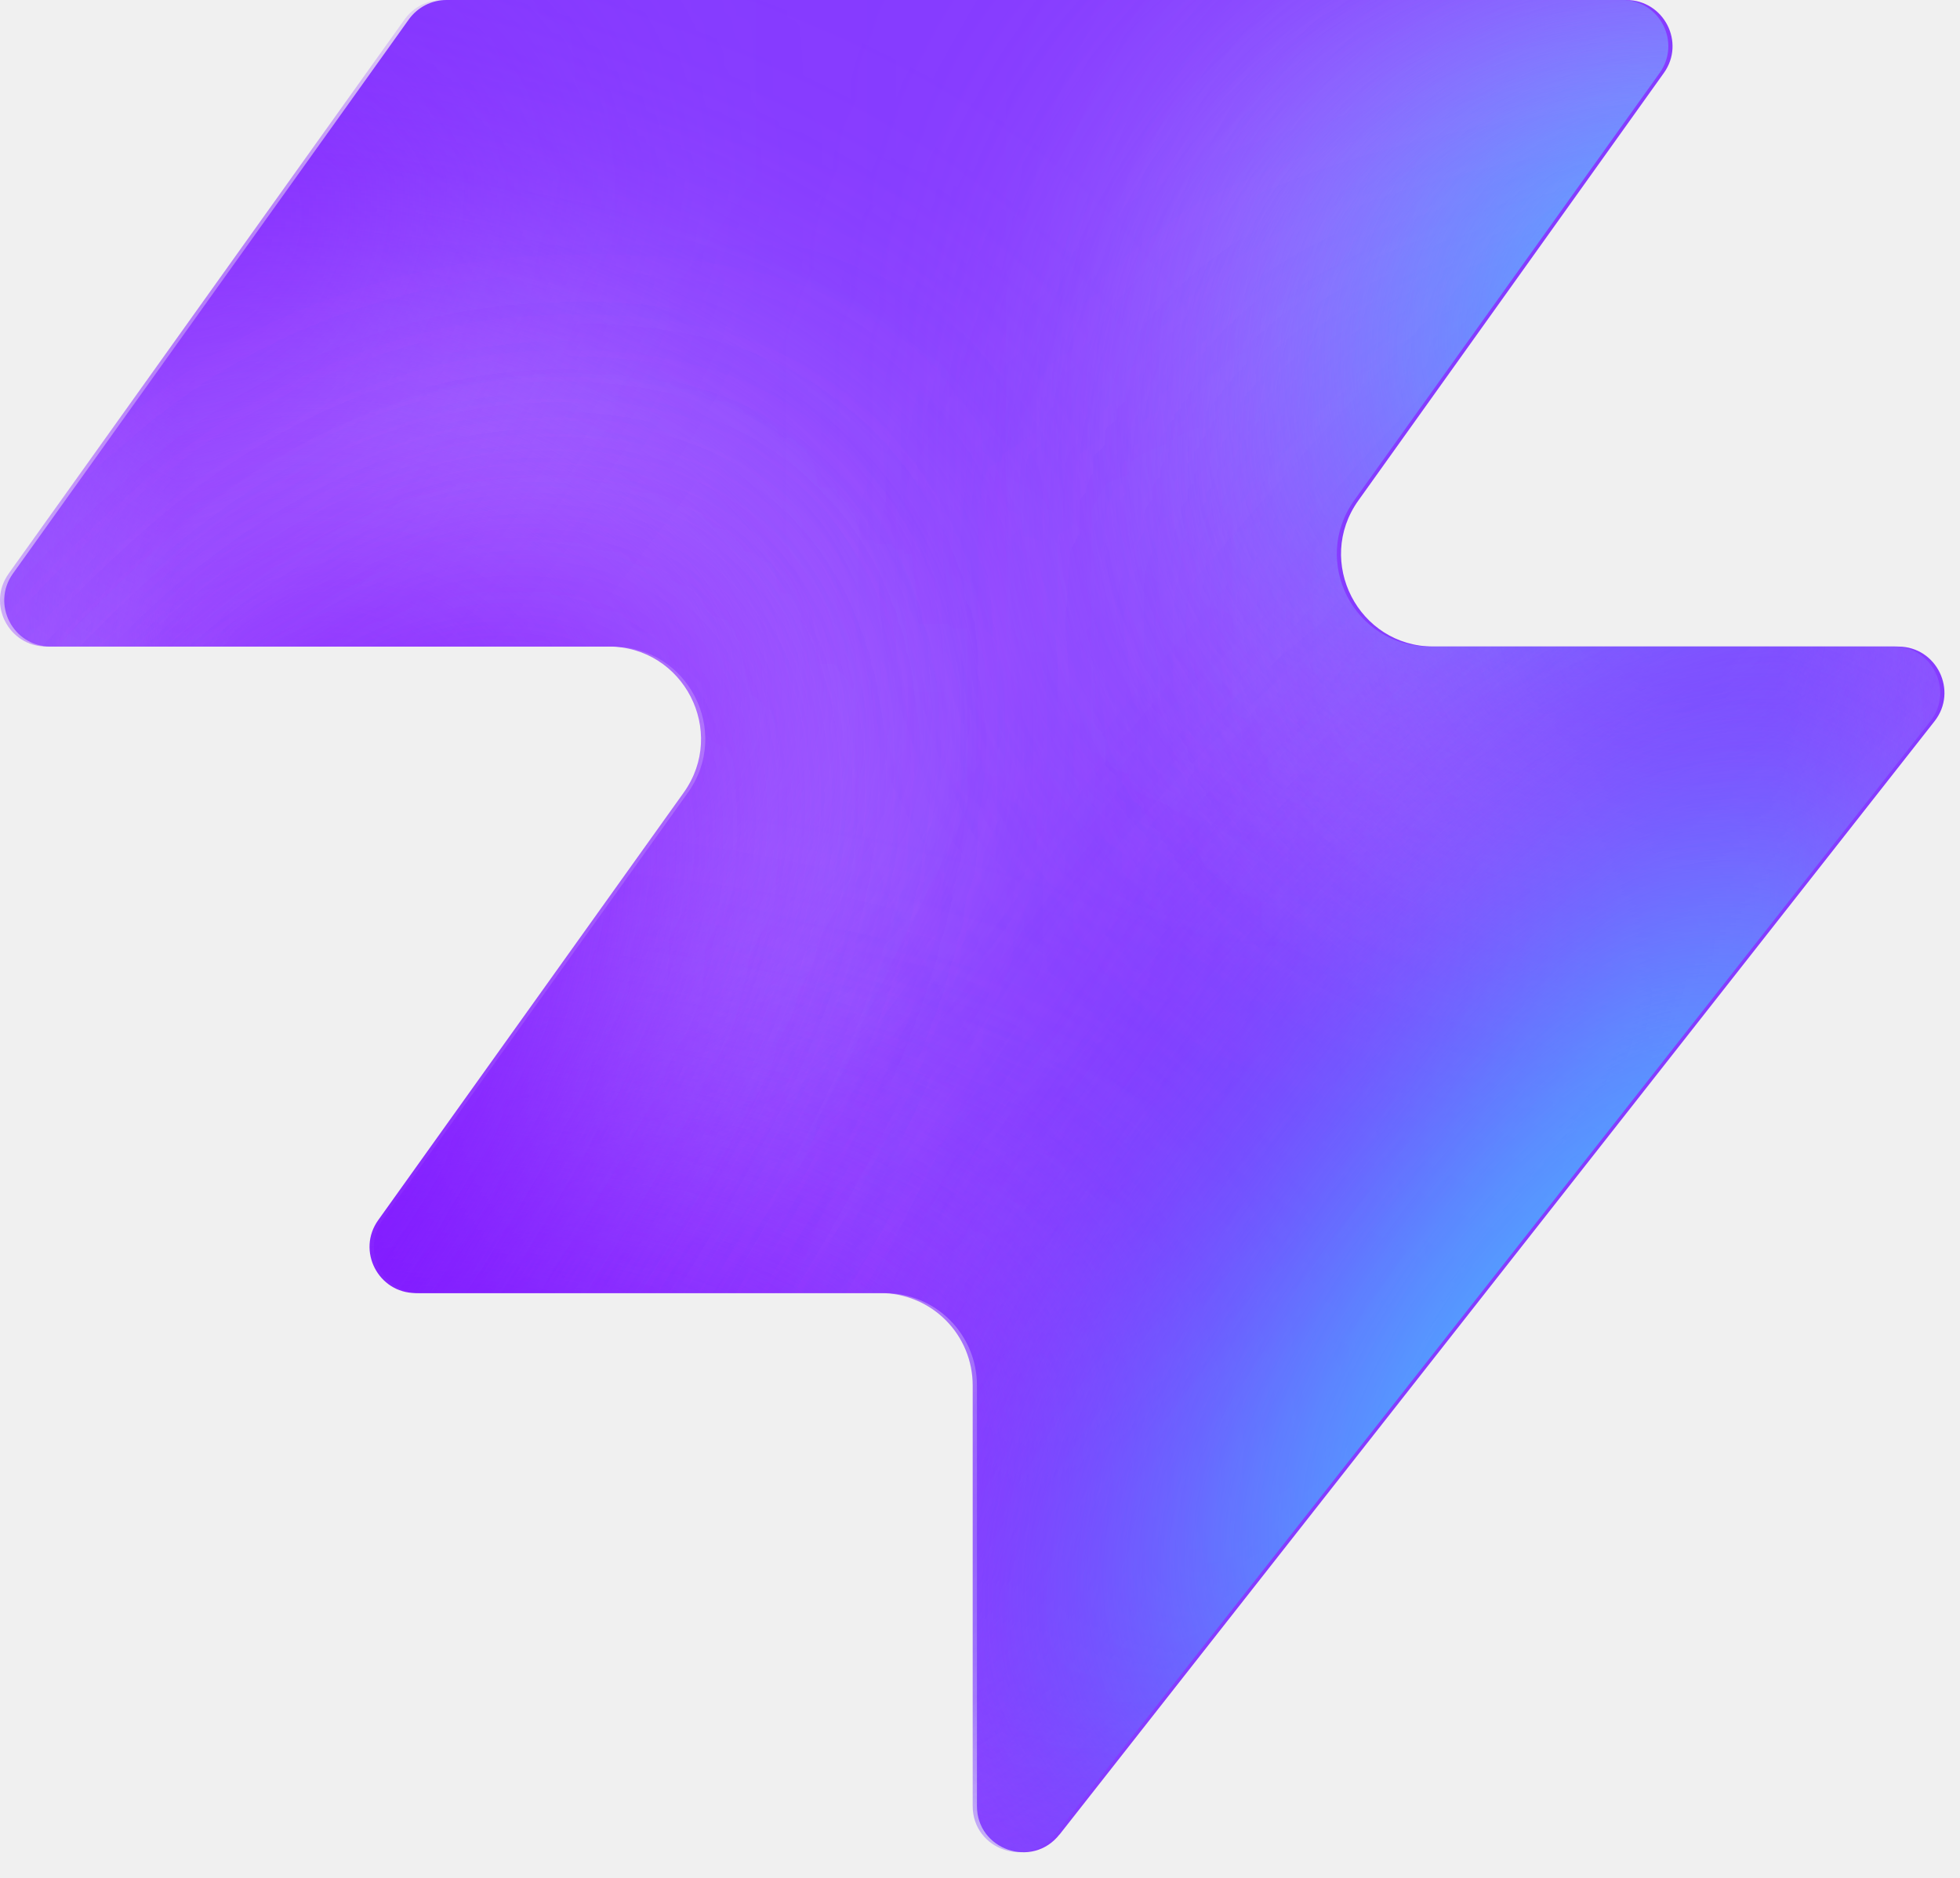
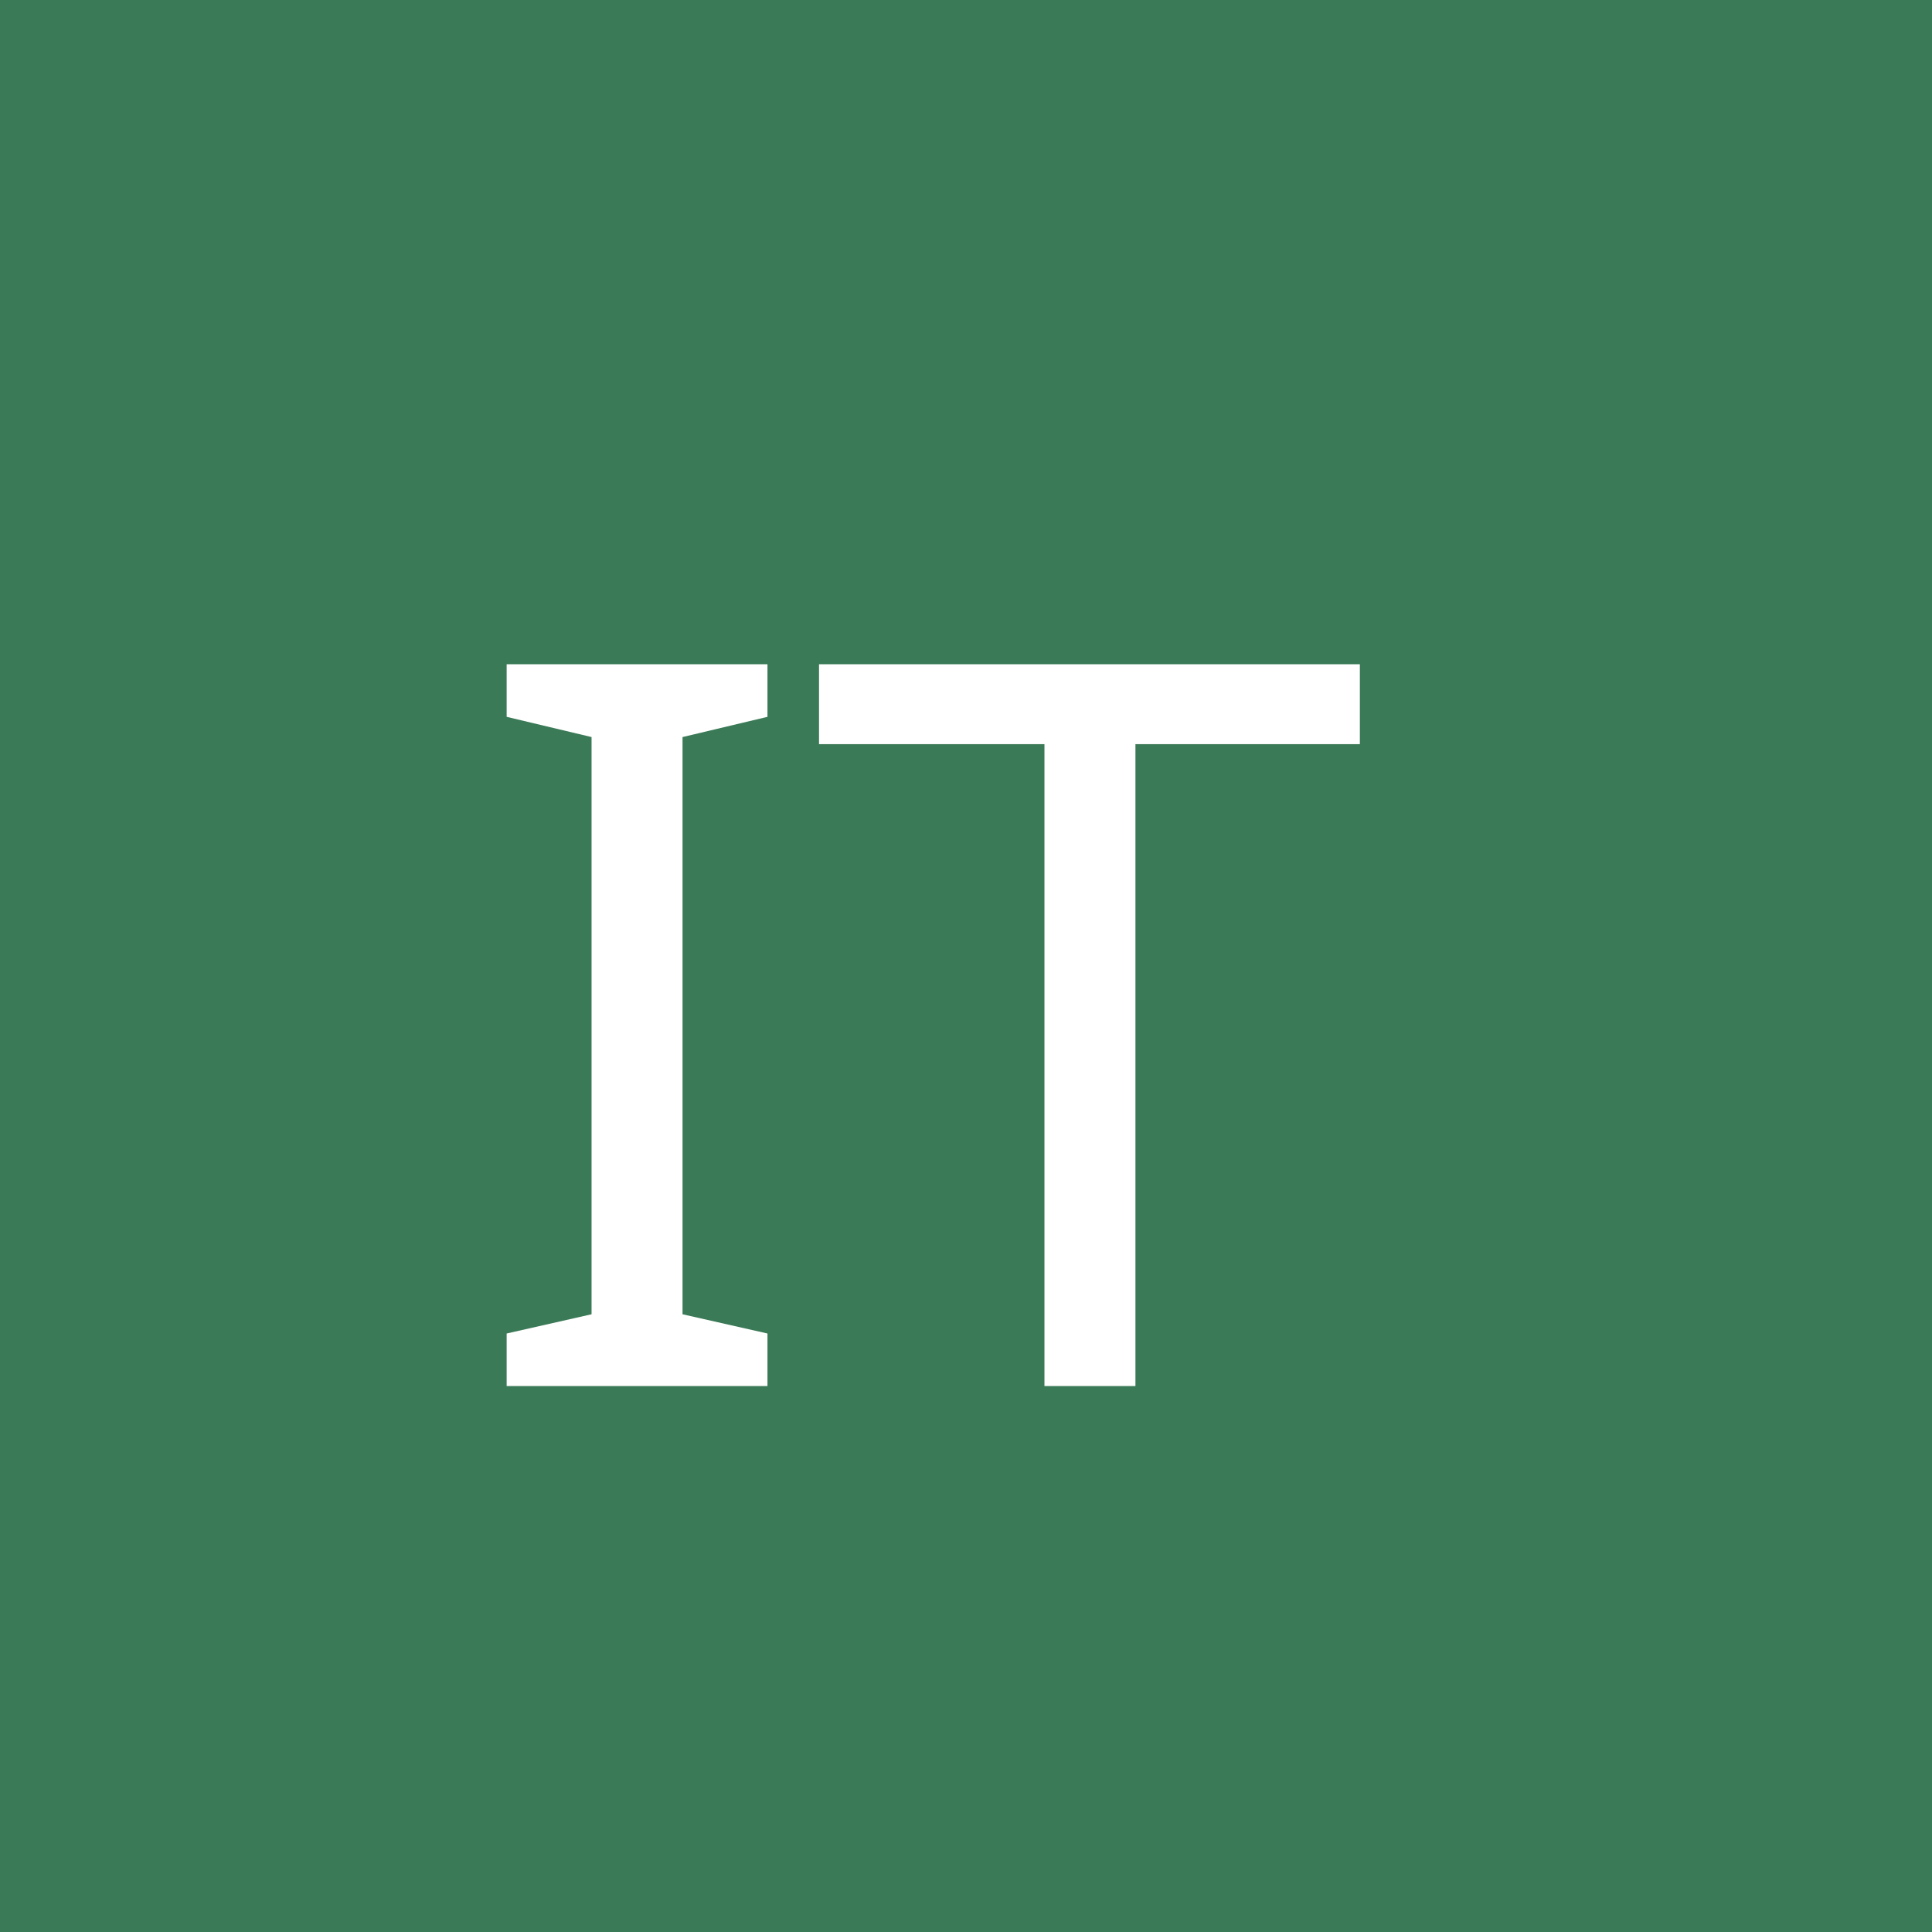
- <svg xmlns="http://www.w3.org/2000/svg" width="48" height="46" fill="none" viewBox="0 0 48 46">
-   <path fill="#863bff" d="M25.946 44.938c-.664.845-2.021.375-2.021-.698V33.937a2.26 2.26 0 0 0-2.262-2.262H10.287c-.92 0-1.456-1.04-.92-1.788l7.48-10.471c1.07-1.497 0-3.578-1.842-3.578H1.237c-.92 0-1.456-1.04-.92-1.788L10.013.474c.214-.297.556-.474.92-.474h28.894c.92 0 1.456 1.04.92 1.788l-7.48 10.471c-1.07 1.498 0 3.579 1.842 3.579h11.377c.943 0 1.473 1.088.89 1.83L25.947 44.94z" style="fill:#863bff;fill:color(display-p3 .525 .23 1);fill-opacity:1" />
-   <mask id="a" width="48" height="46" x="0" y="0" maskUnits="userSpaceOnUse" style="mask-type:alpha">
-     <path fill="#000" d="M25.842 44.938c-.664.844-2.021.375-2.021-.698V33.937a2.26 2.26 0 0 0-2.262-2.262H10.183c-.92 0-1.456-1.04-.92-1.788l7.48-10.471c1.07-1.498 0-3.579-1.842-3.579H1.133c-.92 0-1.456-1.04-.92-1.787L9.91.473c.214-.297.556-.474.92-.474h28.894c.92 0 1.456 1.04.92 1.788l-7.48 10.471c-1.07 1.498 0 3.578 1.842 3.578h11.377c.943 0 1.473 1.088.89 1.832L25.843 44.94z" style="fill:#000;fill-opacity:1" />
-   </mask>
-   <g mask="url(#a)">
-     <g filter="url(#b)">
-       <ellipse cx="5.508" cy="14.704" fill="#ede6ff" rx="5.508" ry="14.704" style="fill:#ede6ff;fill:color(display-p3 .927 .903 1);fill-opacity:1" transform="matrix(.00324 1 1 -.00324 -4.47 31.516)" />
-     </g>
-     <g filter="url(#c)">
-       <ellipse cx="10.399" cy="29.851" fill="#ede6ff" rx="10.399" ry="29.851" style="fill:#ede6ff;fill:color(display-p3 .927 .903 1);fill-opacity:1" transform="matrix(.00324 1 1 -.00324 -39.328 7.883)" />
-     </g>
-     <g filter="url(#d)">
-       <ellipse cx="5.508" cy="30.487" fill="#7e14ff" rx="5.508" ry="30.487" style="fill:#7e14ff;fill:color(display-p3 .492 .077 1);fill-opacity:1" transform="rotate(89.814 -25.913 -14.639)scale(1 -1)" />
-     </g>
-     <g filter="url(#e)">
-       <ellipse cx="5.508" cy="30.599" fill="#7e14ff" rx="5.508" ry="30.599" style="fill:#7e14ff;fill:color(display-p3 .492 .077 1);fill-opacity:1" transform="rotate(89.814 -32.644 -3.334)scale(1 -1)" />
-     </g>
-     <g filter="url(#f)">
-       <ellipse cx="5.508" cy="30.599" fill="#7e14ff" rx="5.508" ry="30.599" style="fill:#7e14ff;fill:color(display-p3 .492 .077 1);fill-opacity:1" transform="matrix(.00324 1 1 -.00324 -34.34 30.47)" />
-     </g>
-     <g filter="url(#g)">
-       <ellipse cx="14.072" cy="22.078" fill="#ede6ff" rx="14.072" ry="22.078" style="fill:#ede6ff;fill:color(display-p3 .927 .903 1);fill-opacity:1" transform="rotate(93.35 24.506 48.493)scale(-1 1)" />
-     </g>
-     <g filter="url(#h)">
-       <ellipse cx="3.47" cy="21.501" fill="#7e14ff" rx="3.47" ry="21.501" style="fill:#7e14ff;fill:color(display-p3 .492 .077 1);fill-opacity:1" transform="rotate(89.009 28.708 47.59)scale(-1 1)" />
-     </g>
-     <g filter="url(#i)">
-       <ellipse cx="3.47" cy="21.501" fill="#7e14ff" rx="3.47" ry="21.501" style="fill:#7e14ff;fill:color(display-p3 .492 .077 1);fill-opacity:1" transform="rotate(89.009 28.708 47.59)scale(-1 1)" />
-     </g>
-     <g filter="url(#j)">
-       <ellipse cx=".387" cy="8.972" fill="#7e14ff" rx="4.407" ry="29.108" style="fill:#7e14ff;fill:color(display-p3 .492 .077 1);fill-opacity:1" transform="rotate(39.51 .387 8.972)" />
-     </g>
-     <g filter="url(#k)">
-       <ellipse cx="47.523" cy="-6.092" fill="#7e14ff" rx="4.407" ry="29.108" style="fill:#7e14ff;fill:color(display-p3 .492 .077 1);fill-opacity:1" transform="rotate(37.892 47.523 -6.092)" />
-     </g>
-     <g filter="url(#l)">
-       <ellipse cx="41.412" cy="6.333" fill="#47bfff" rx="5.971" ry="9.665" style="fill:#47bfff;fill:color(display-p3 .28 .748 1);fill-opacity:1" transform="rotate(37.892 41.412 6.333)" />
-     </g>
-     <g filter="url(#m)">
-       <ellipse cx="-1.879" cy="38.332" fill="#7e14ff" rx="4.407" ry="29.108" style="fill:#7e14ff;fill:color(display-p3 .492 .077 1);fill-opacity:1" transform="rotate(37.892 -1.88 38.332)" />
-     </g>
-     <g filter="url(#n)">
-       <ellipse cx="-1.879" cy="38.332" fill="#7e14ff" rx="4.407" ry="29.108" style="fill:#7e14ff;fill:color(display-p3 .492 .077 1);fill-opacity:1" transform="rotate(37.892 -1.88 38.332)" />
-     </g>
-     <g filter="url(#o)">
-       <ellipse cx="35.651" cy="29.907" fill="#7e14ff" rx="4.407" ry="29.108" style="fill:#7e14ff;fill:color(display-p3 .492 .077 1);fill-opacity:1" transform="rotate(37.892 35.651 29.907)" />
-     </g>
-     <g filter="url(#p)">
-       <ellipse cx="38.418" cy="32.4" fill="#47bfff" rx="5.971" ry="15.297" style="fill:#47bfff;fill:color(display-p3 .28 .748 1);fill-opacity:1" transform="rotate(37.892 38.418 32.4)" />
-     </g>
-   </g>
+ <svg xmlns="http://www.w3.org/2000/svg" id="Layer_1" data-name="Layer 1" viewBox="0 0 1024 1024">
  <defs>
-     <filter id="b" width="60.045" height="41.654" x="-19.77" y="16.149" color-interpolation-filters="sRGB" filterUnits="userSpaceOnUse">
-       <feFlood flood-opacity="0" result="BackgroundImageFix" />
-       <feBlend in="SourceGraphic" in2="BackgroundImageFix" result="shape" />
-       <feGaussianBlur result="effect1_foregroundBlur_2002_17158" stdDeviation="7.659" />
-     </filter>
-     <filter id="c" width="90.34" height="51.437" x="-54.613" y="-7.533" color-interpolation-filters="sRGB" filterUnits="userSpaceOnUse">
-       <feFlood flood-opacity="0" result="BackgroundImageFix" />
-       <feBlend in="SourceGraphic" in2="BackgroundImageFix" result="shape" />
-       <feGaussianBlur result="effect1_foregroundBlur_2002_17158" stdDeviation="7.659" />
-     </filter>
-     <filter id="d" width="79.355" height="29.4" x="-49.64" y="2.03" color-interpolation-filters="sRGB" filterUnits="userSpaceOnUse">
-       <feFlood flood-opacity="0" result="BackgroundImageFix" />
-       <feBlend in="SourceGraphic" in2="BackgroundImageFix" result="shape" />
-       <feGaussianBlur result="effect1_foregroundBlur_2002_17158" stdDeviation="4.596" />
-     </filter>
-     <filter id="e" width="79.579" height="29.4" x="-45.045" y="20.029" color-interpolation-filters="sRGB" filterUnits="userSpaceOnUse">
-       <feFlood flood-opacity="0" result="BackgroundImageFix" />
-       <feBlend in="SourceGraphic" in2="BackgroundImageFix" result="shape" />
-       <feGaussianBlur result="effect1_foregroundBlur_2002_17158" stdDeviation="4.596" />
-     </filter>
-     <filter id="f" width="79.579" height="29.4" x="-43.513" y="21.178" color-interpolation-filters="sRGB" filterUnits="userSpaceOnUse">
-       <feFlood flood-opacity="0" result="BackgroundImageFix" />
-       <feBlend in="SourceGraphic" in2="BackgroundImageFix" result="shape" />
-       <feGaussianBlur result="effect1_foregroundBlur_2002_17158" stdDeviation="4.596" />
-     </filter>
-     <filter id="g" width="74.749" height="58.852" x="15.756" y="-17.901" color-interpolation-filters="sRGB" filterUnits="userSpaceOnUse">
-       <feFlood flood-opacity="0" result="BackgroundImageFix" />
-       <feBlend in="SourceGraphic" in2="BackgroundImageFix" result="shape" />
-       <feGaussianBlur result="effect1_foregroundBlur_2002_17158" stdDeviation="7.659" />
-     </filter>
-     <filter id="h" width="61.377" height="25.362" x="23.548" y="2.284" color-interpolation-filters="sRGB" filterUnits="userSpaceOnUse">
-       <feFlood flood-opacity="0" result="BackgroundImageFix" />
-       <feBlend in="SourceGraphic" in2="BackgroundImageFix" result="shape" />
-       <feGaussianBlur result="effect1_foregroundBlur_2002_17158" stdDeviation="4.596" />
-     </filter>
-     <filter id="i" width="61.377" height="25.362" x="23.548" y="2.284" color-interpolation-filters="sRGB" filterUnits="userSpaceOnUse">
-       <feFlood flood-opacity="0" result="BackgroundImageFix" />
-       <feBlend in="SourceGraphic" in2="BackgroundImageFix" result="shape" />
-       <feGaussianBlur result="effect1_foregroundBlur_2002_17158" stdDeviation="4.596" />
-     </filter>
-     <filter id="j" width="56.045" height="63.649" x="-27.636" y="-22.853" color-interpolation-filters="sRGB" filterUnits="userSpaceOnUse">
-       <feFlood flood-opacity="0" result="BackgroundImageFix" />
-       <feBlend in="SourceGraphic" in2="BackgroundImageFix" result="shape" />
-       <feGaussianBlur result="effect1_foregroundBlur_2002_17158" stdDeviation="4.596" />
-     </filter>
-     <filter id="k" width="54.814" height="64.646" x="20.116" y="-38.415" color-interpolation-filters="sRGB" filterUnits="userSpaceOnUse">
-       <feFlood flood-opacity="0" result="BackgroundImageFix" />
-       <feBlend in="SourceGraphic" in2="BackgroundImageFix" result="shape" />
-       <feGaussianBlur result="effect1_foregroundBlur_2002_17158" stdDeviation="4.596" />
-     </filter>
-     <filter id="l" width="33.541" height="35.313" x="24.641" y="-11.323" color-interpolation-filters="sRGB" filterUnits="userSpaceOnUse">
-       <feFlood flood-opacity="0" result="BackgroundImageFix" />
-       <feBlend in="SourceGraphic" in2="BackgroundImageFix" result="shape" />
-       <feGaussianBlur result="effect1_foregroundBlur_2002_17158" stdDeviation="4.596" />
-     </filter>
-     <filter id="m" width="54.814" height="64.646" x="-29.286" y="6.009" color-interpolation-filters="sRGB" filterUnits="userSpaceOnUse">
-       <feFlood flood-opacity="0" result="BackgroundImageFix" />
-       <feBlend in="SourceGraphic" in2="BackgroundImageFix" result="shape" />
-       <feGaussianBlur result="effect1_foregroundBlur_2002_17158" stdDeviation="4.596" />
-     </filter>
-     <filter id="n" width="54.814" height="64.646" x="-29.286" y="6.009" color-interpolation-filters="sRGB" filterUnits="userSpaceOnUse">
-       <feFlood flood-opacity="0" result="BackgroundImageFix" />
-       <feBlend in="SourceGraphic" in2="BackgroundImageFix" result="shape" />
-       <feGaussianBlur result="effect1_foregroundBlur_2002_17158" stdDeviation="4.596" />
-     </filter>
-     <filter id="o" width="54.814" height="64.646" x="8.244" y="-2.416" color-interpolation-filters="sRGB" filterUnits="userSpaceOnUse">
-       <feFlood flood-opacity="0" result="BackgroundImageFix" />
-       <feBlend in="SourceGraphic" in2="BackgroundImageFix" result="shape" />
-       <feGaussianBlur result="effect1_foregroundBlur_2002_17158" stdDeviation="4.596" />
-     </filter>
-     <filter id="p" width="39.409" height="43.623" x="18.713" y="10.588" color-interpolation-filters="sRGB" filterUnits="userSpaceOnUse">
-       <feFlood flood-opacity="0" result="BackgroundImageFix" />
-       <feBlend in="SourceGraphic" in2="BackgroundImageFix" result="shape" />
-       <feGaussianBlur result="effect1_foregroundBlur_2002_17158" stdDeviation="4.596" />
-     </filter>
+     <style>
+       .cls-1 {
+         fill: #fff;
+         font-family: SegoePrint, 'Segoe Print';
+         font-size: 535.81px;
+       }
+ 
+       .cls-2 {
+         fill: #3b7a57;
+       }
+     </style>
  </defs>
+   <rect class="cls-2" width="1024" height="1024" />
+   <text class="cls-1" transform="translate(247.1 734.64)">
+     <tspan x="0" y="0">IT</tspan>
+   </text>
</svg>
